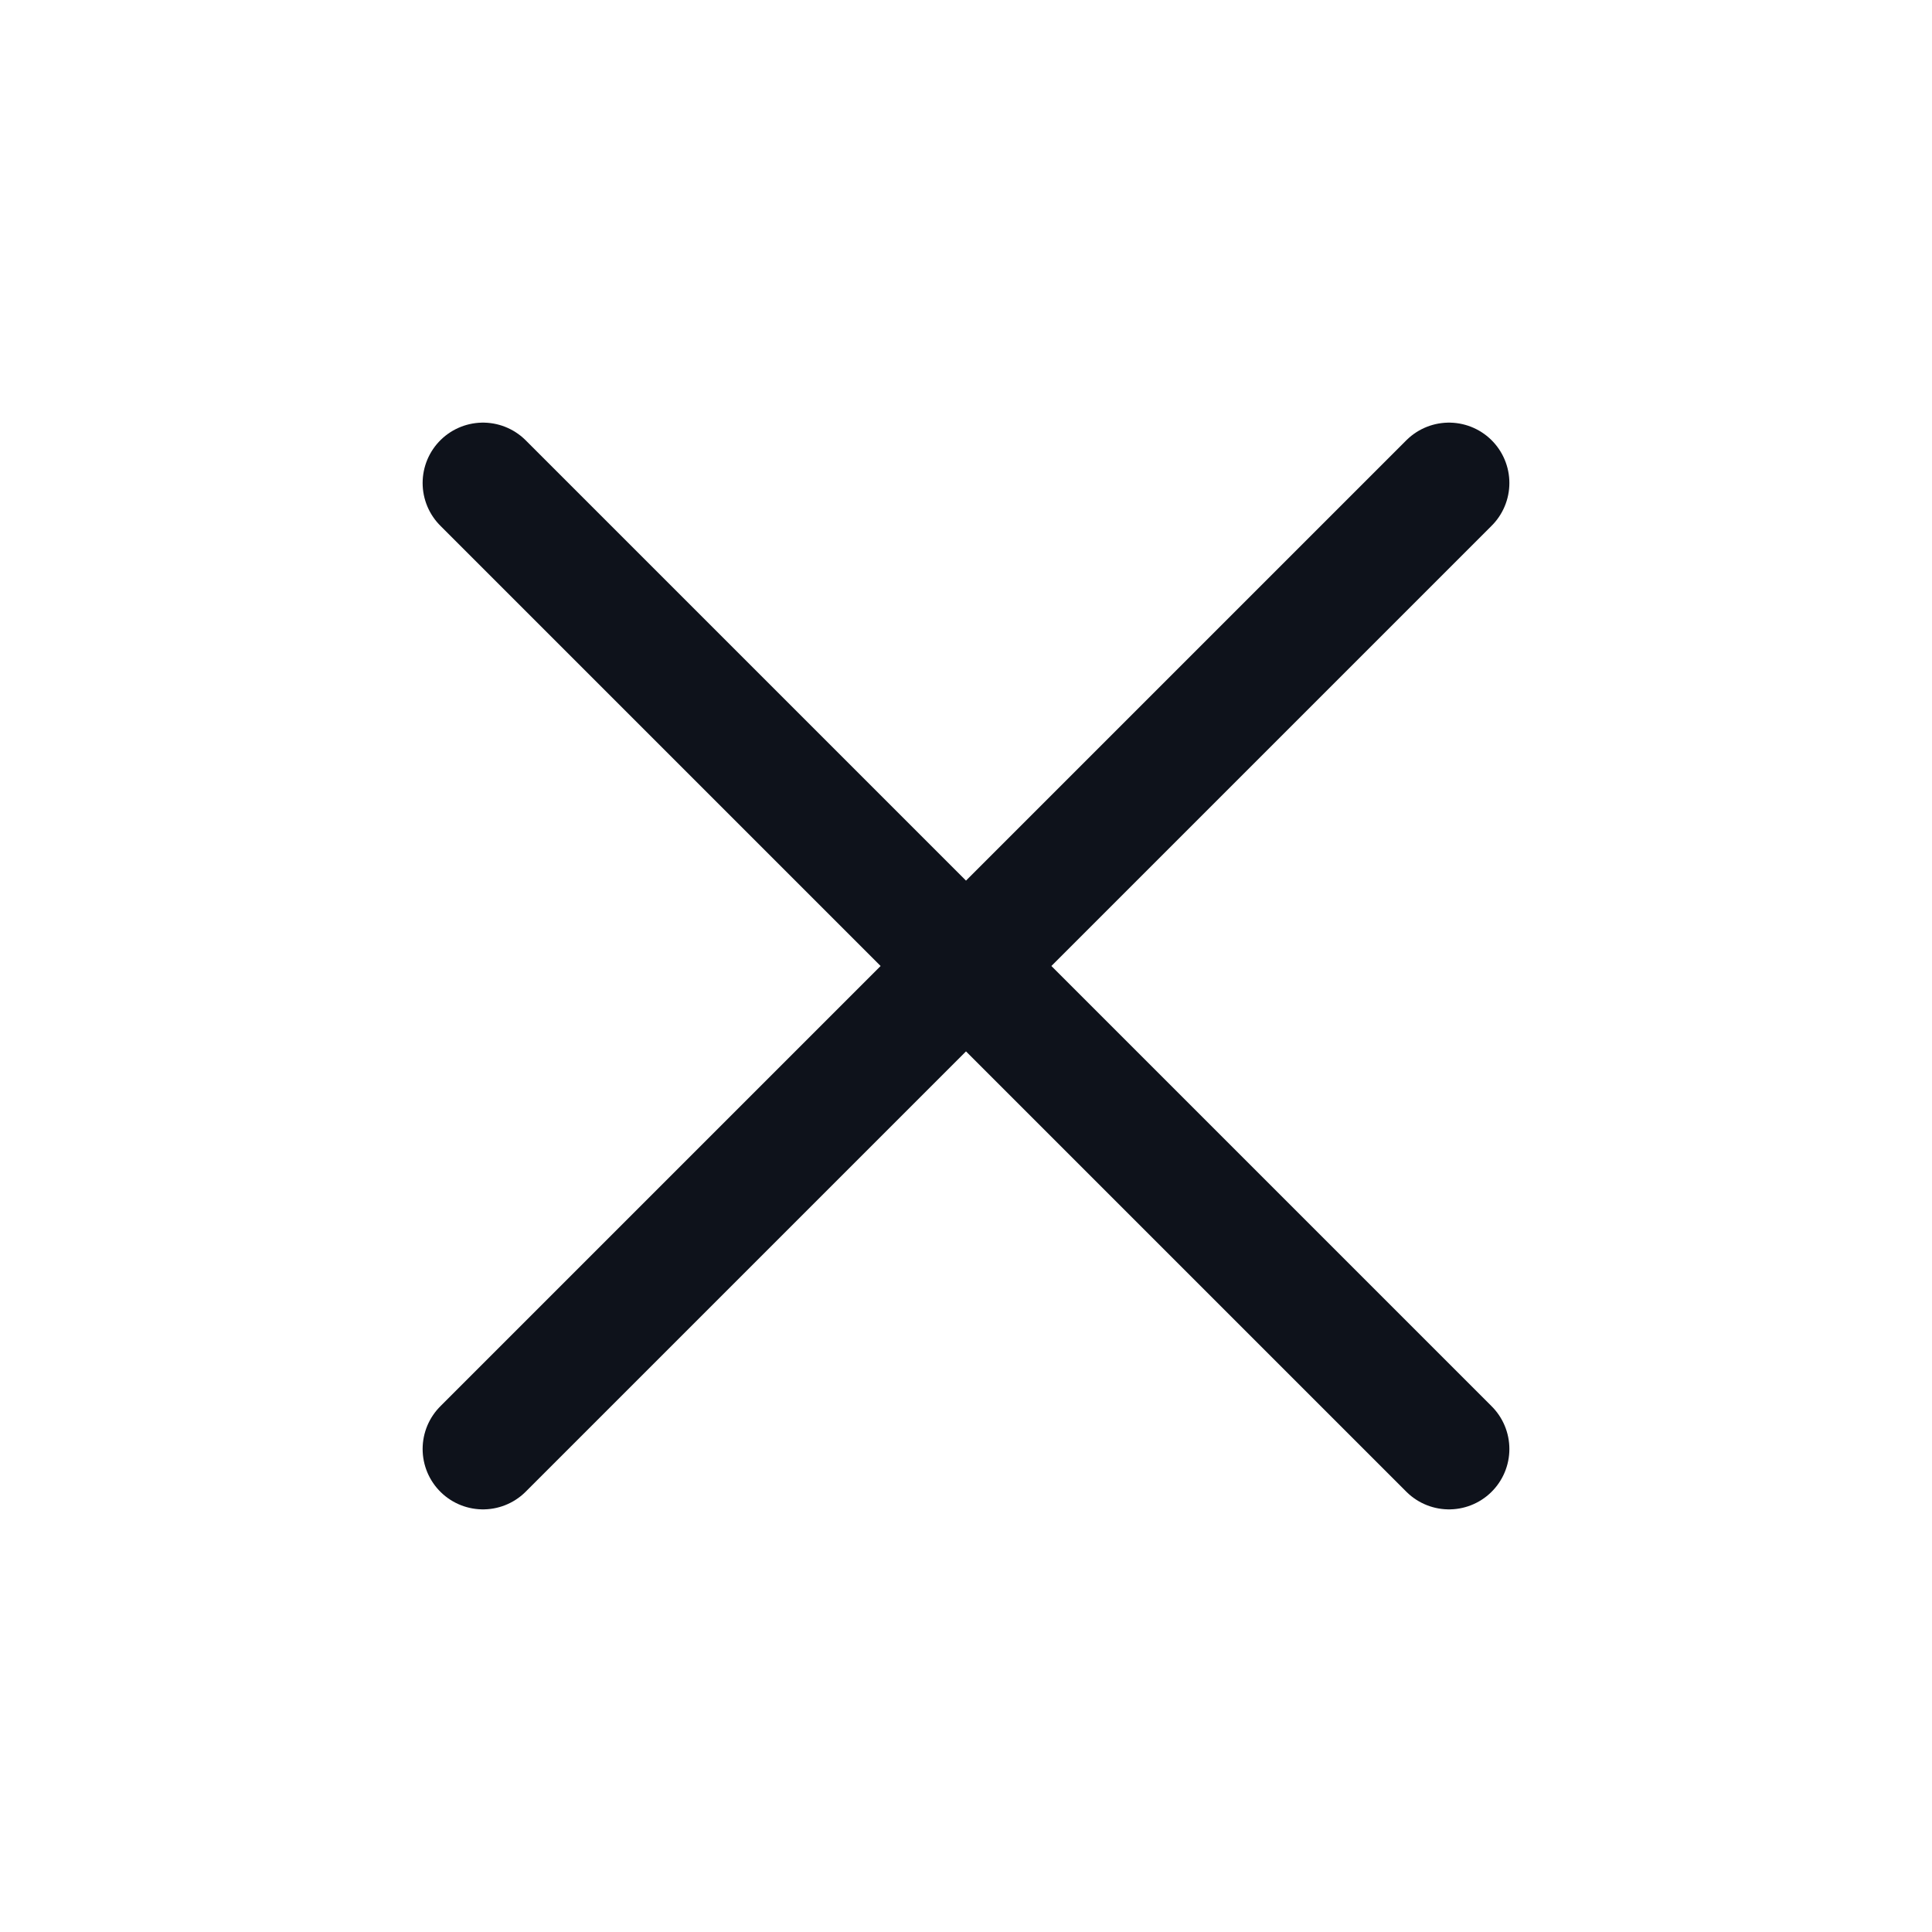
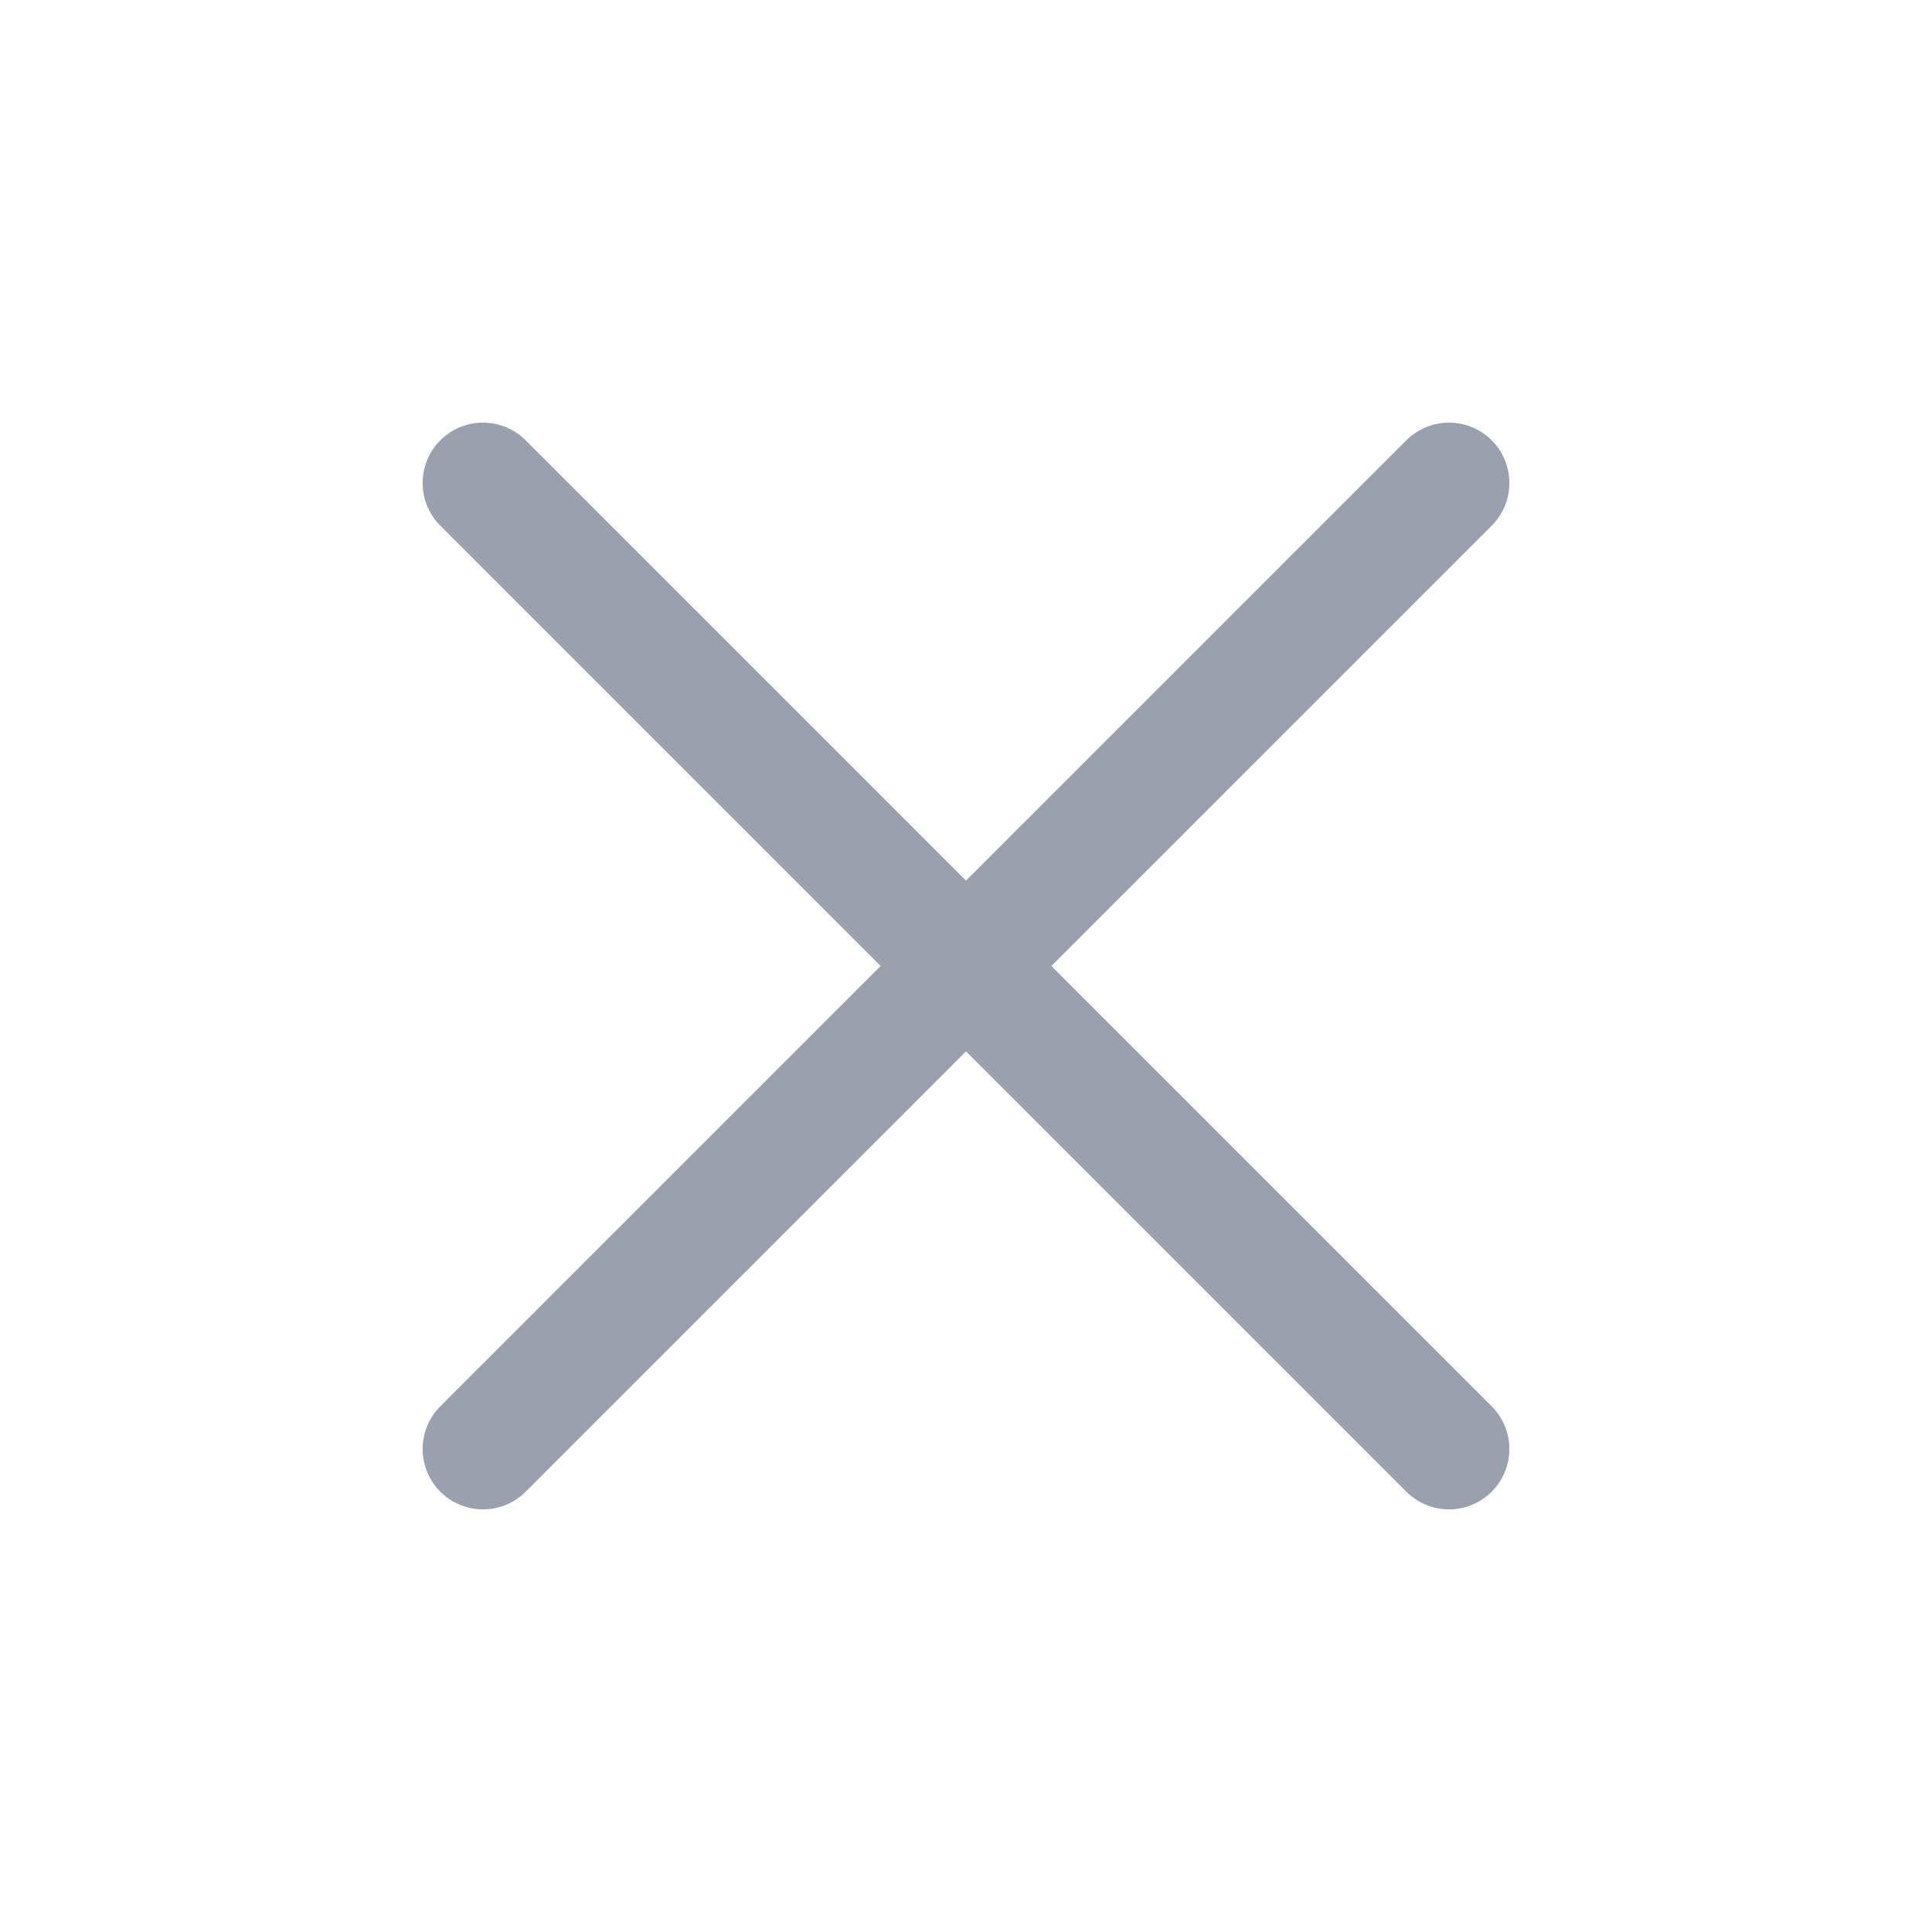
<svg xmlns="http://www.w3.org/2000/svg" width="24" height="24" fill="none" viewBox="0 0 24 24">
-   <path stroke="#0E121B" stroke-linecap="round" stroke-linejoin="round" stroke-width="1.5" d="m6 6 12 12M18 6 6 18" />
+   <path stroke="#99A0AE" stroke-linecap="round" stroke-linejoin="round" stroke-width="1.5" d="m6 6 12 12M18 6 6 18" />
</svg>
